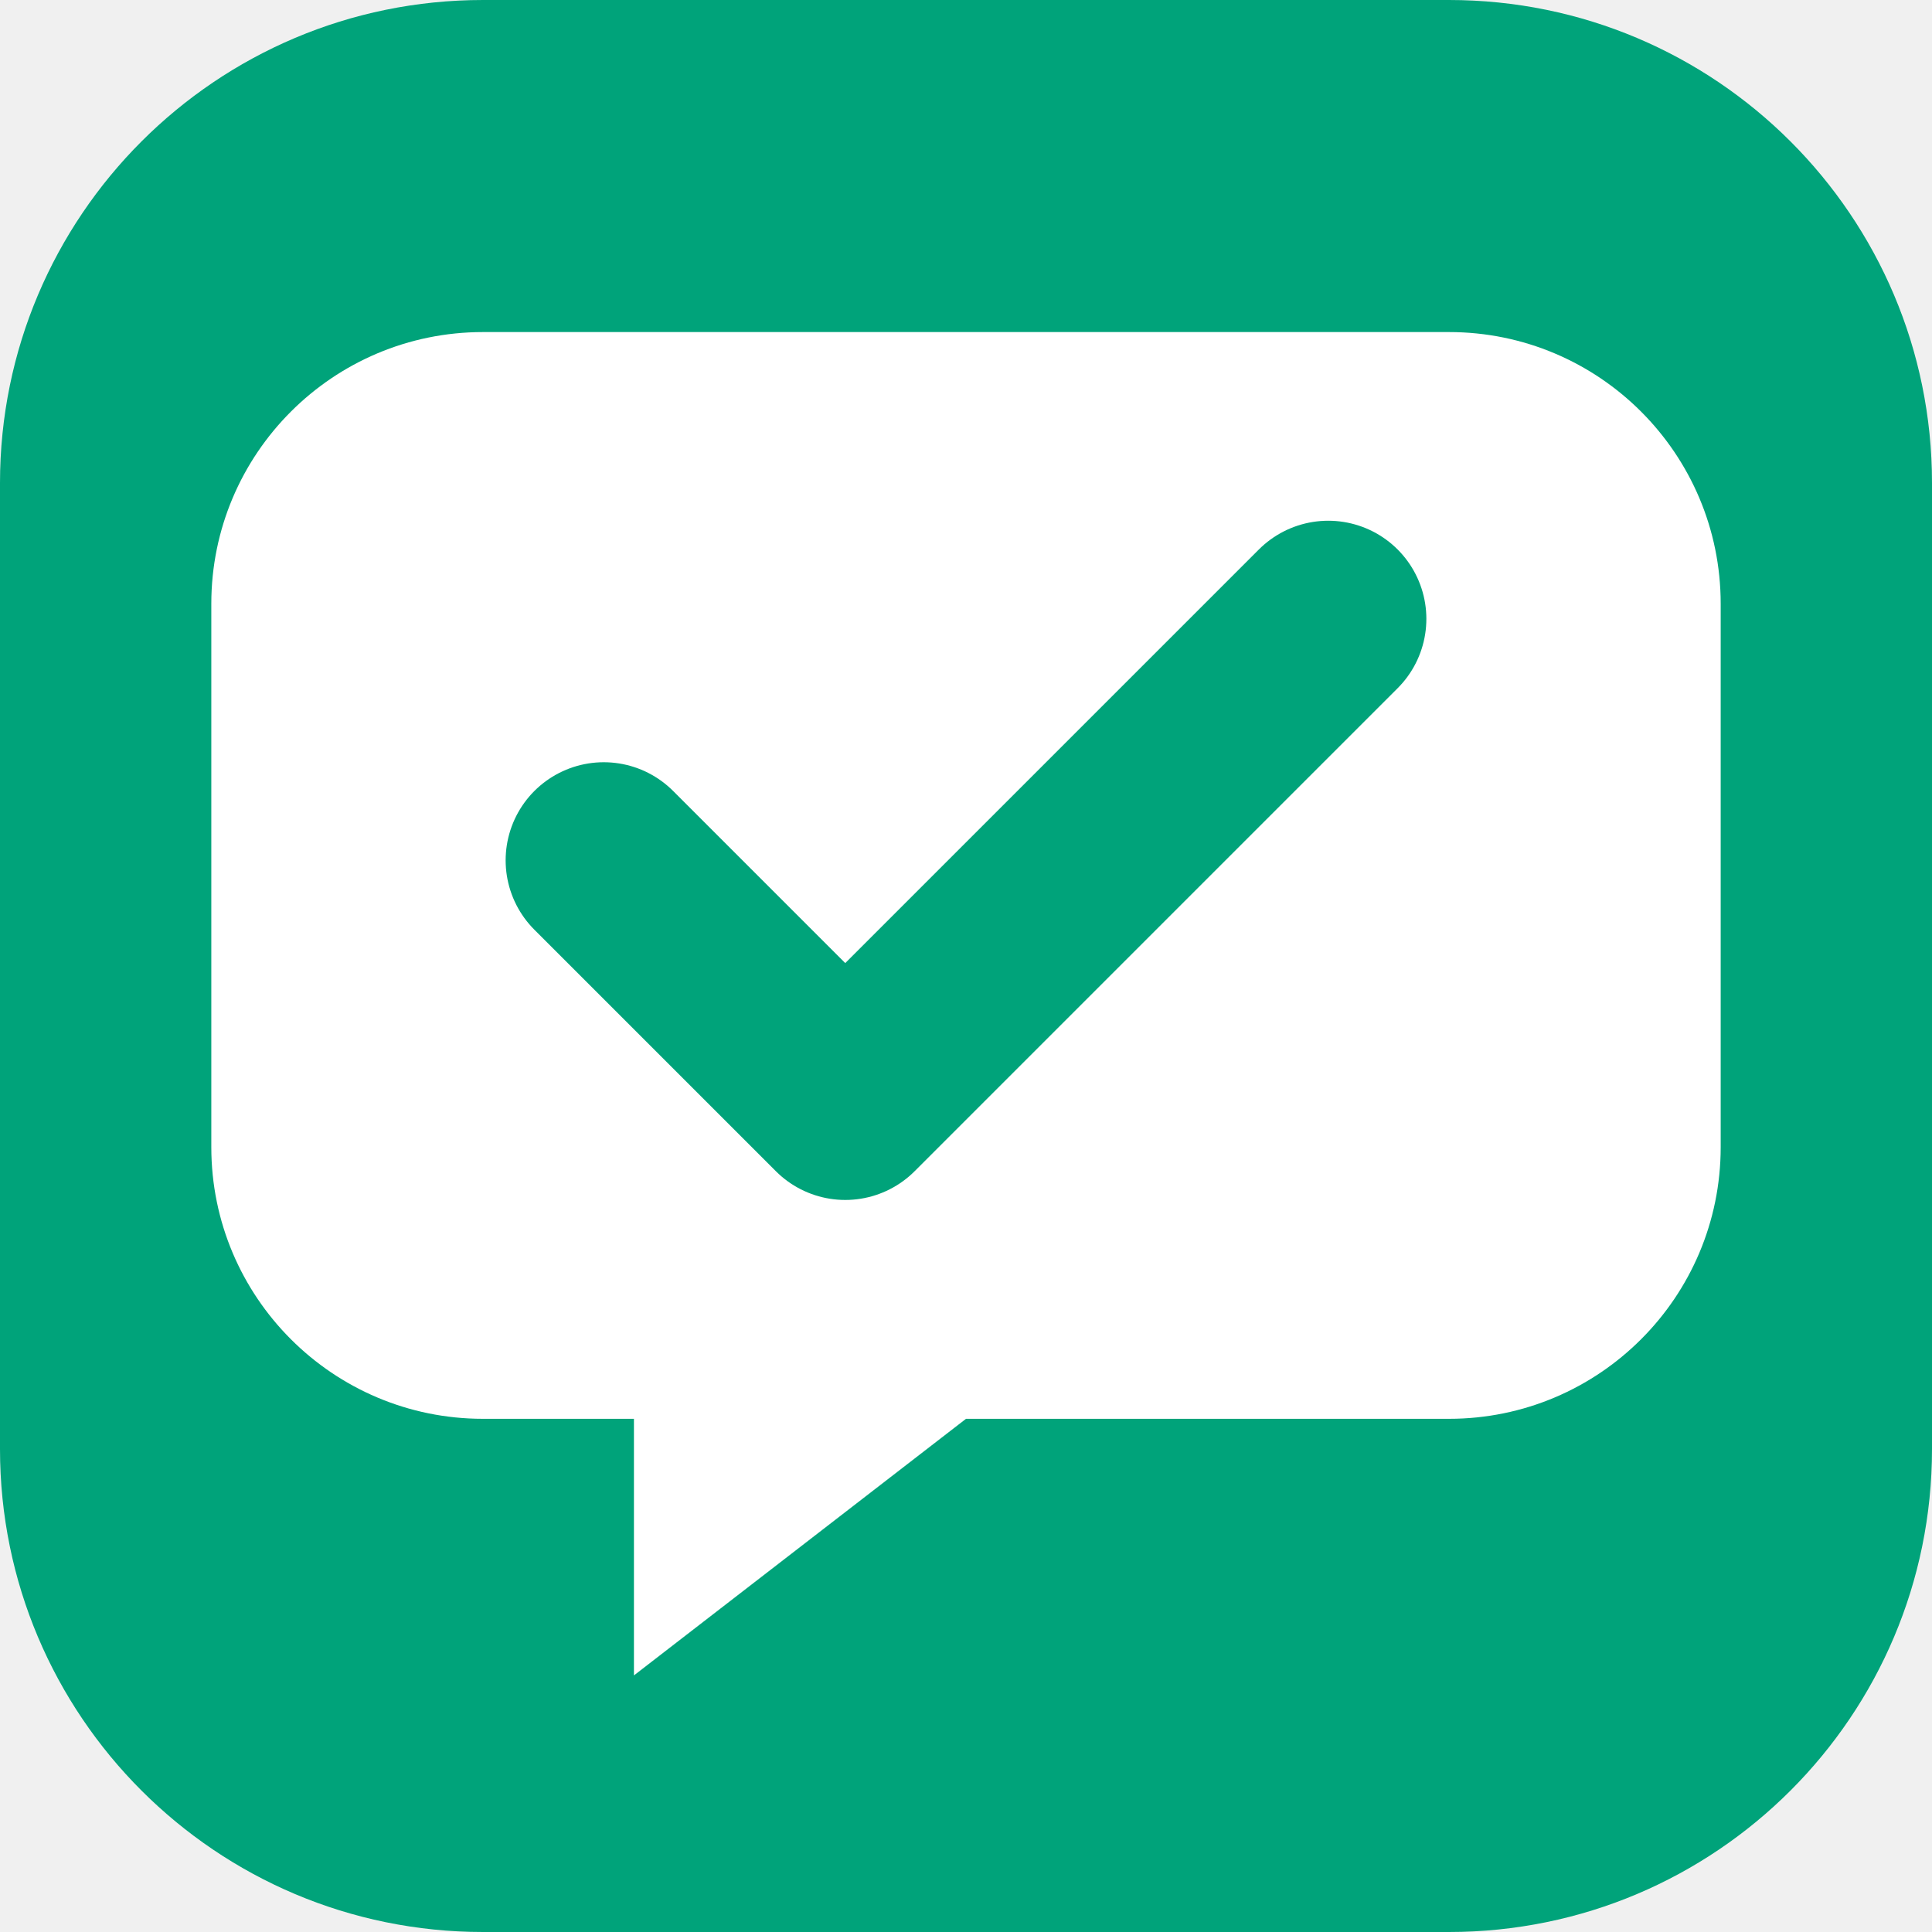
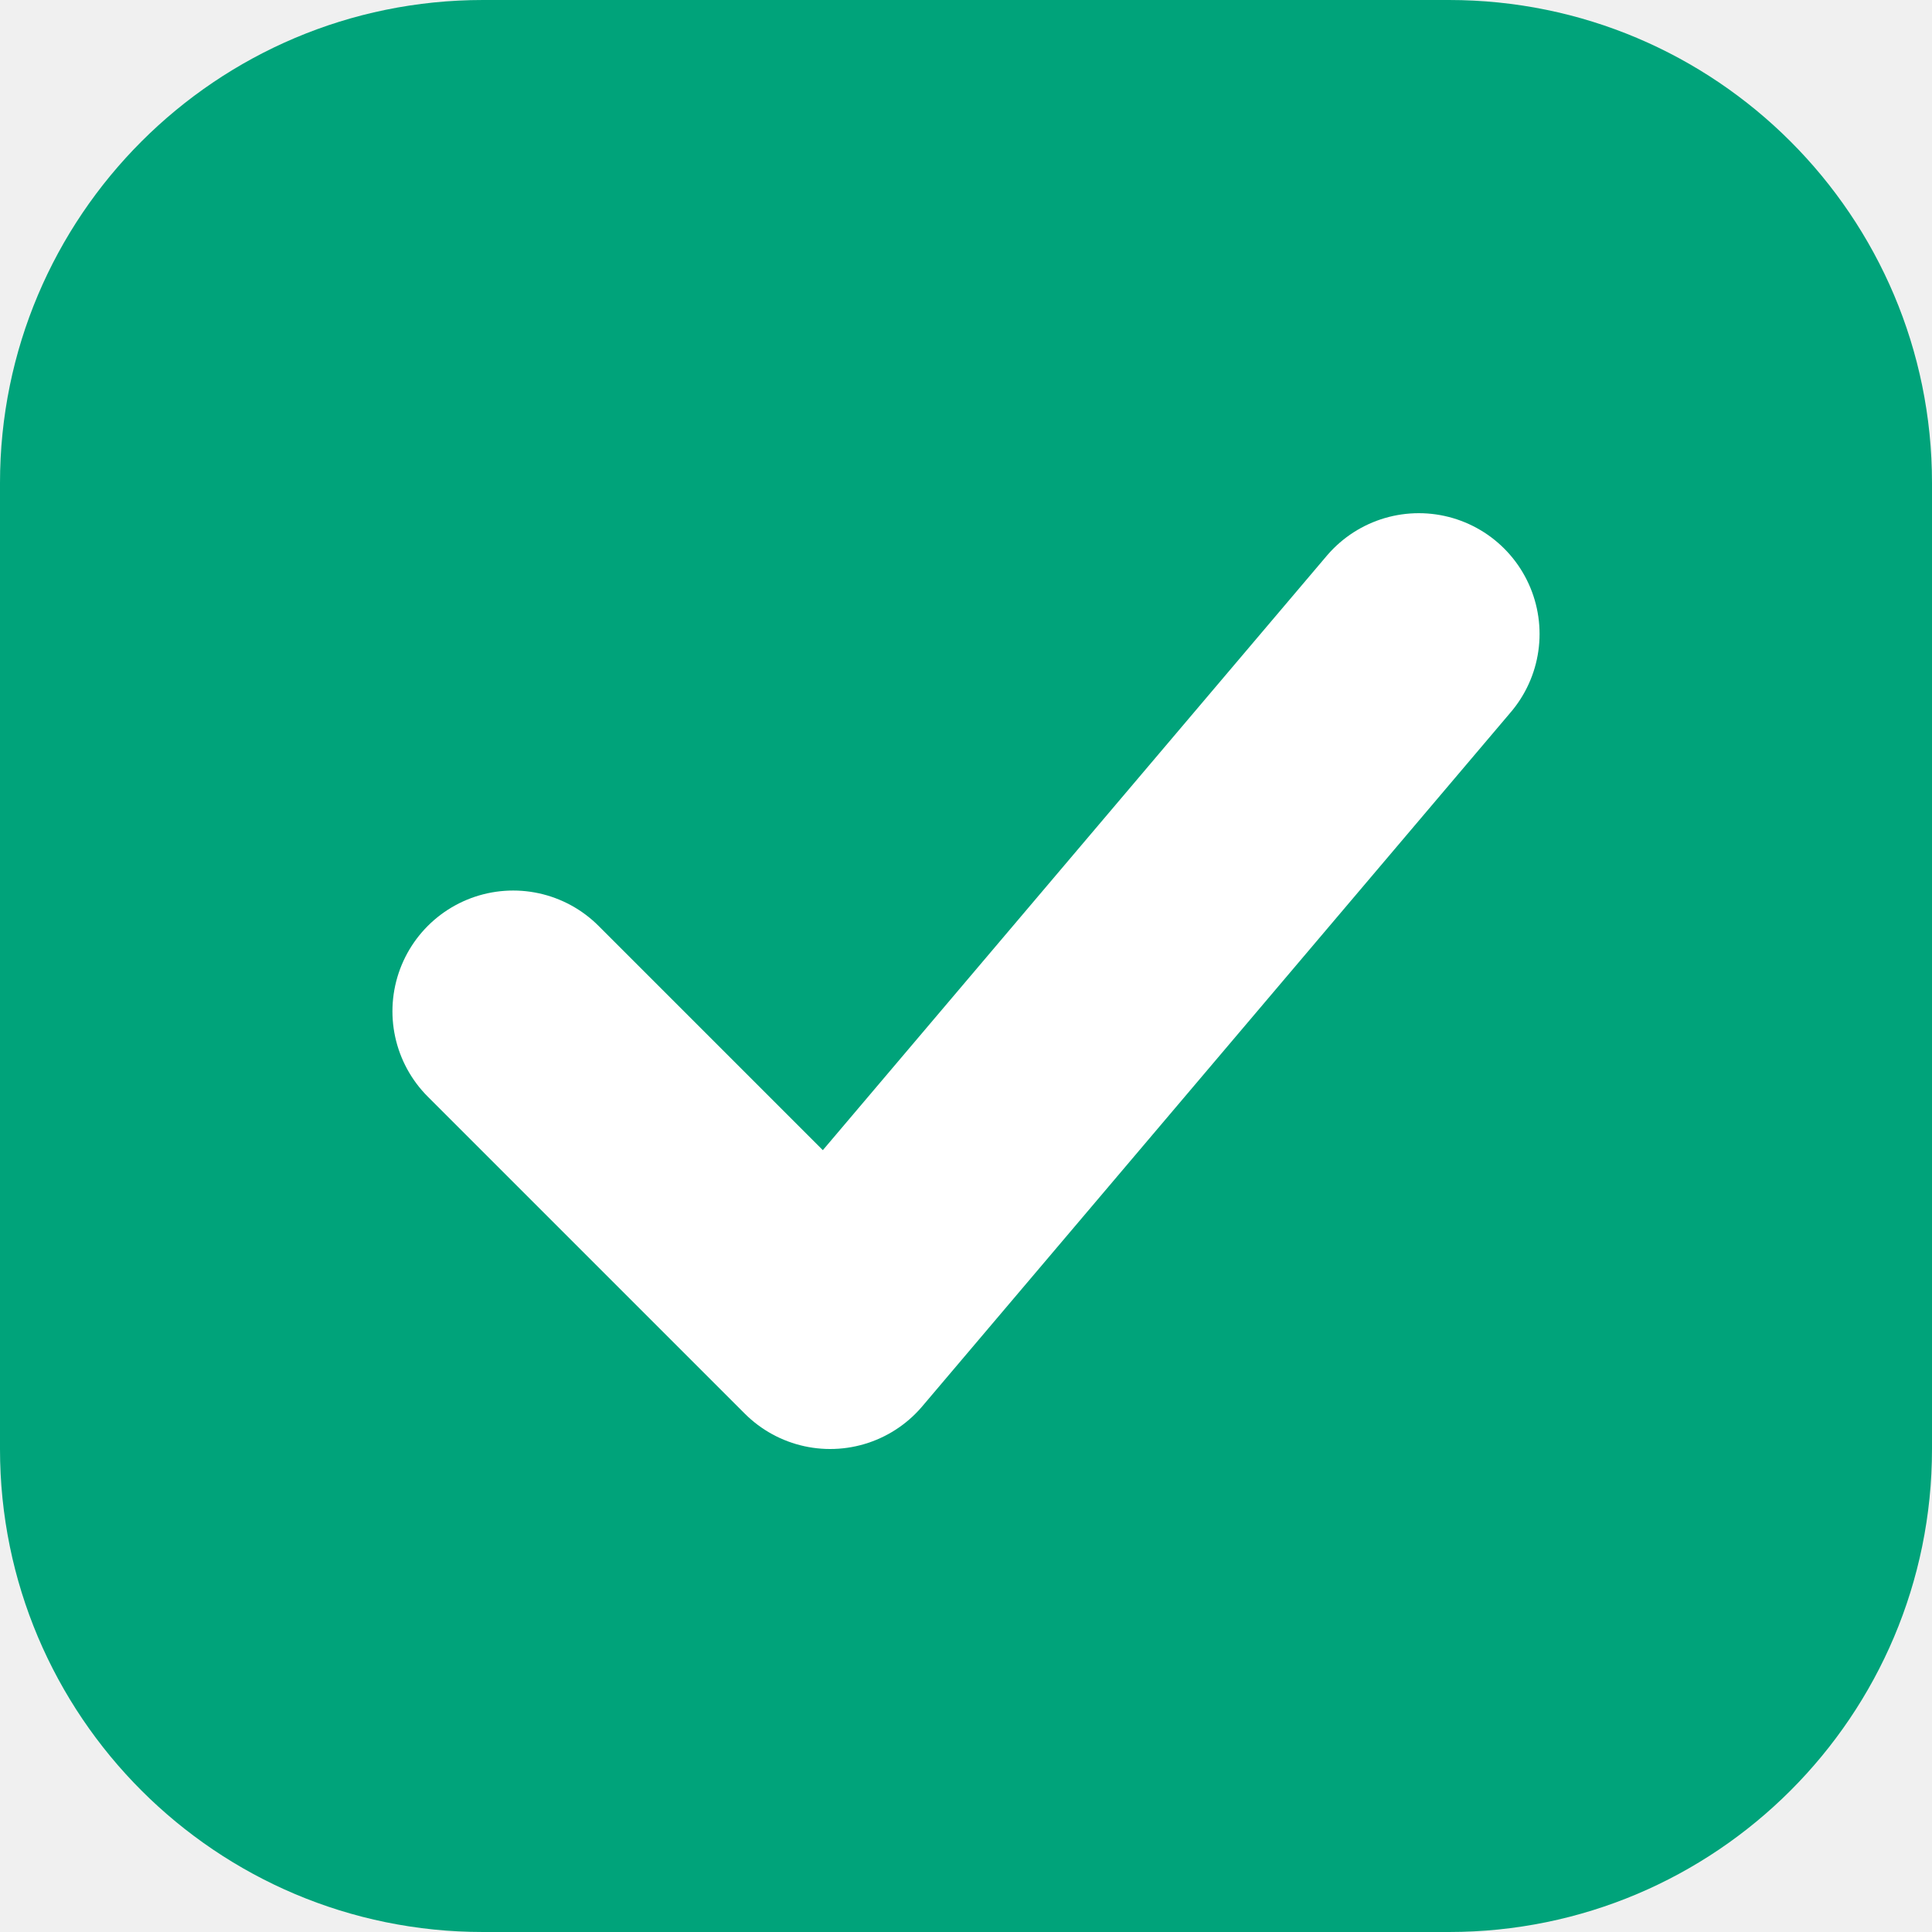
<svg xmlns="http://www.w3.org/2000/svg" viewBox="0 0 64 64" width="512" height="512" role="img" aria-label="マカセル">
  <rect width="64" height="64" rx="16" fill="#00a37a" />
-   <path d="M16 11 H48 A9 9 0 0 1 57 20 V38 A9 9 0 0 1 48 47 H32 L21 55.5 V47 H16 A9 9 0 0 1 7 38 V20 A9 9 0 0 1 16 11 Z" fill="#ffffff" />
-   <path d="M20 28.5 L28 36.5 L44 20.5" fill="none" stroke="#00a37a" stroke-width="6.5" stroke-linecap="round" stroke-linejoin="round" />
+   <path d="M17 33.5 L27.5 44 L47 21" fill="none" stroke="#ffffff" stroke-width="8" stroke-linecap="round" stroke-linejoin="round" />
</svg>
